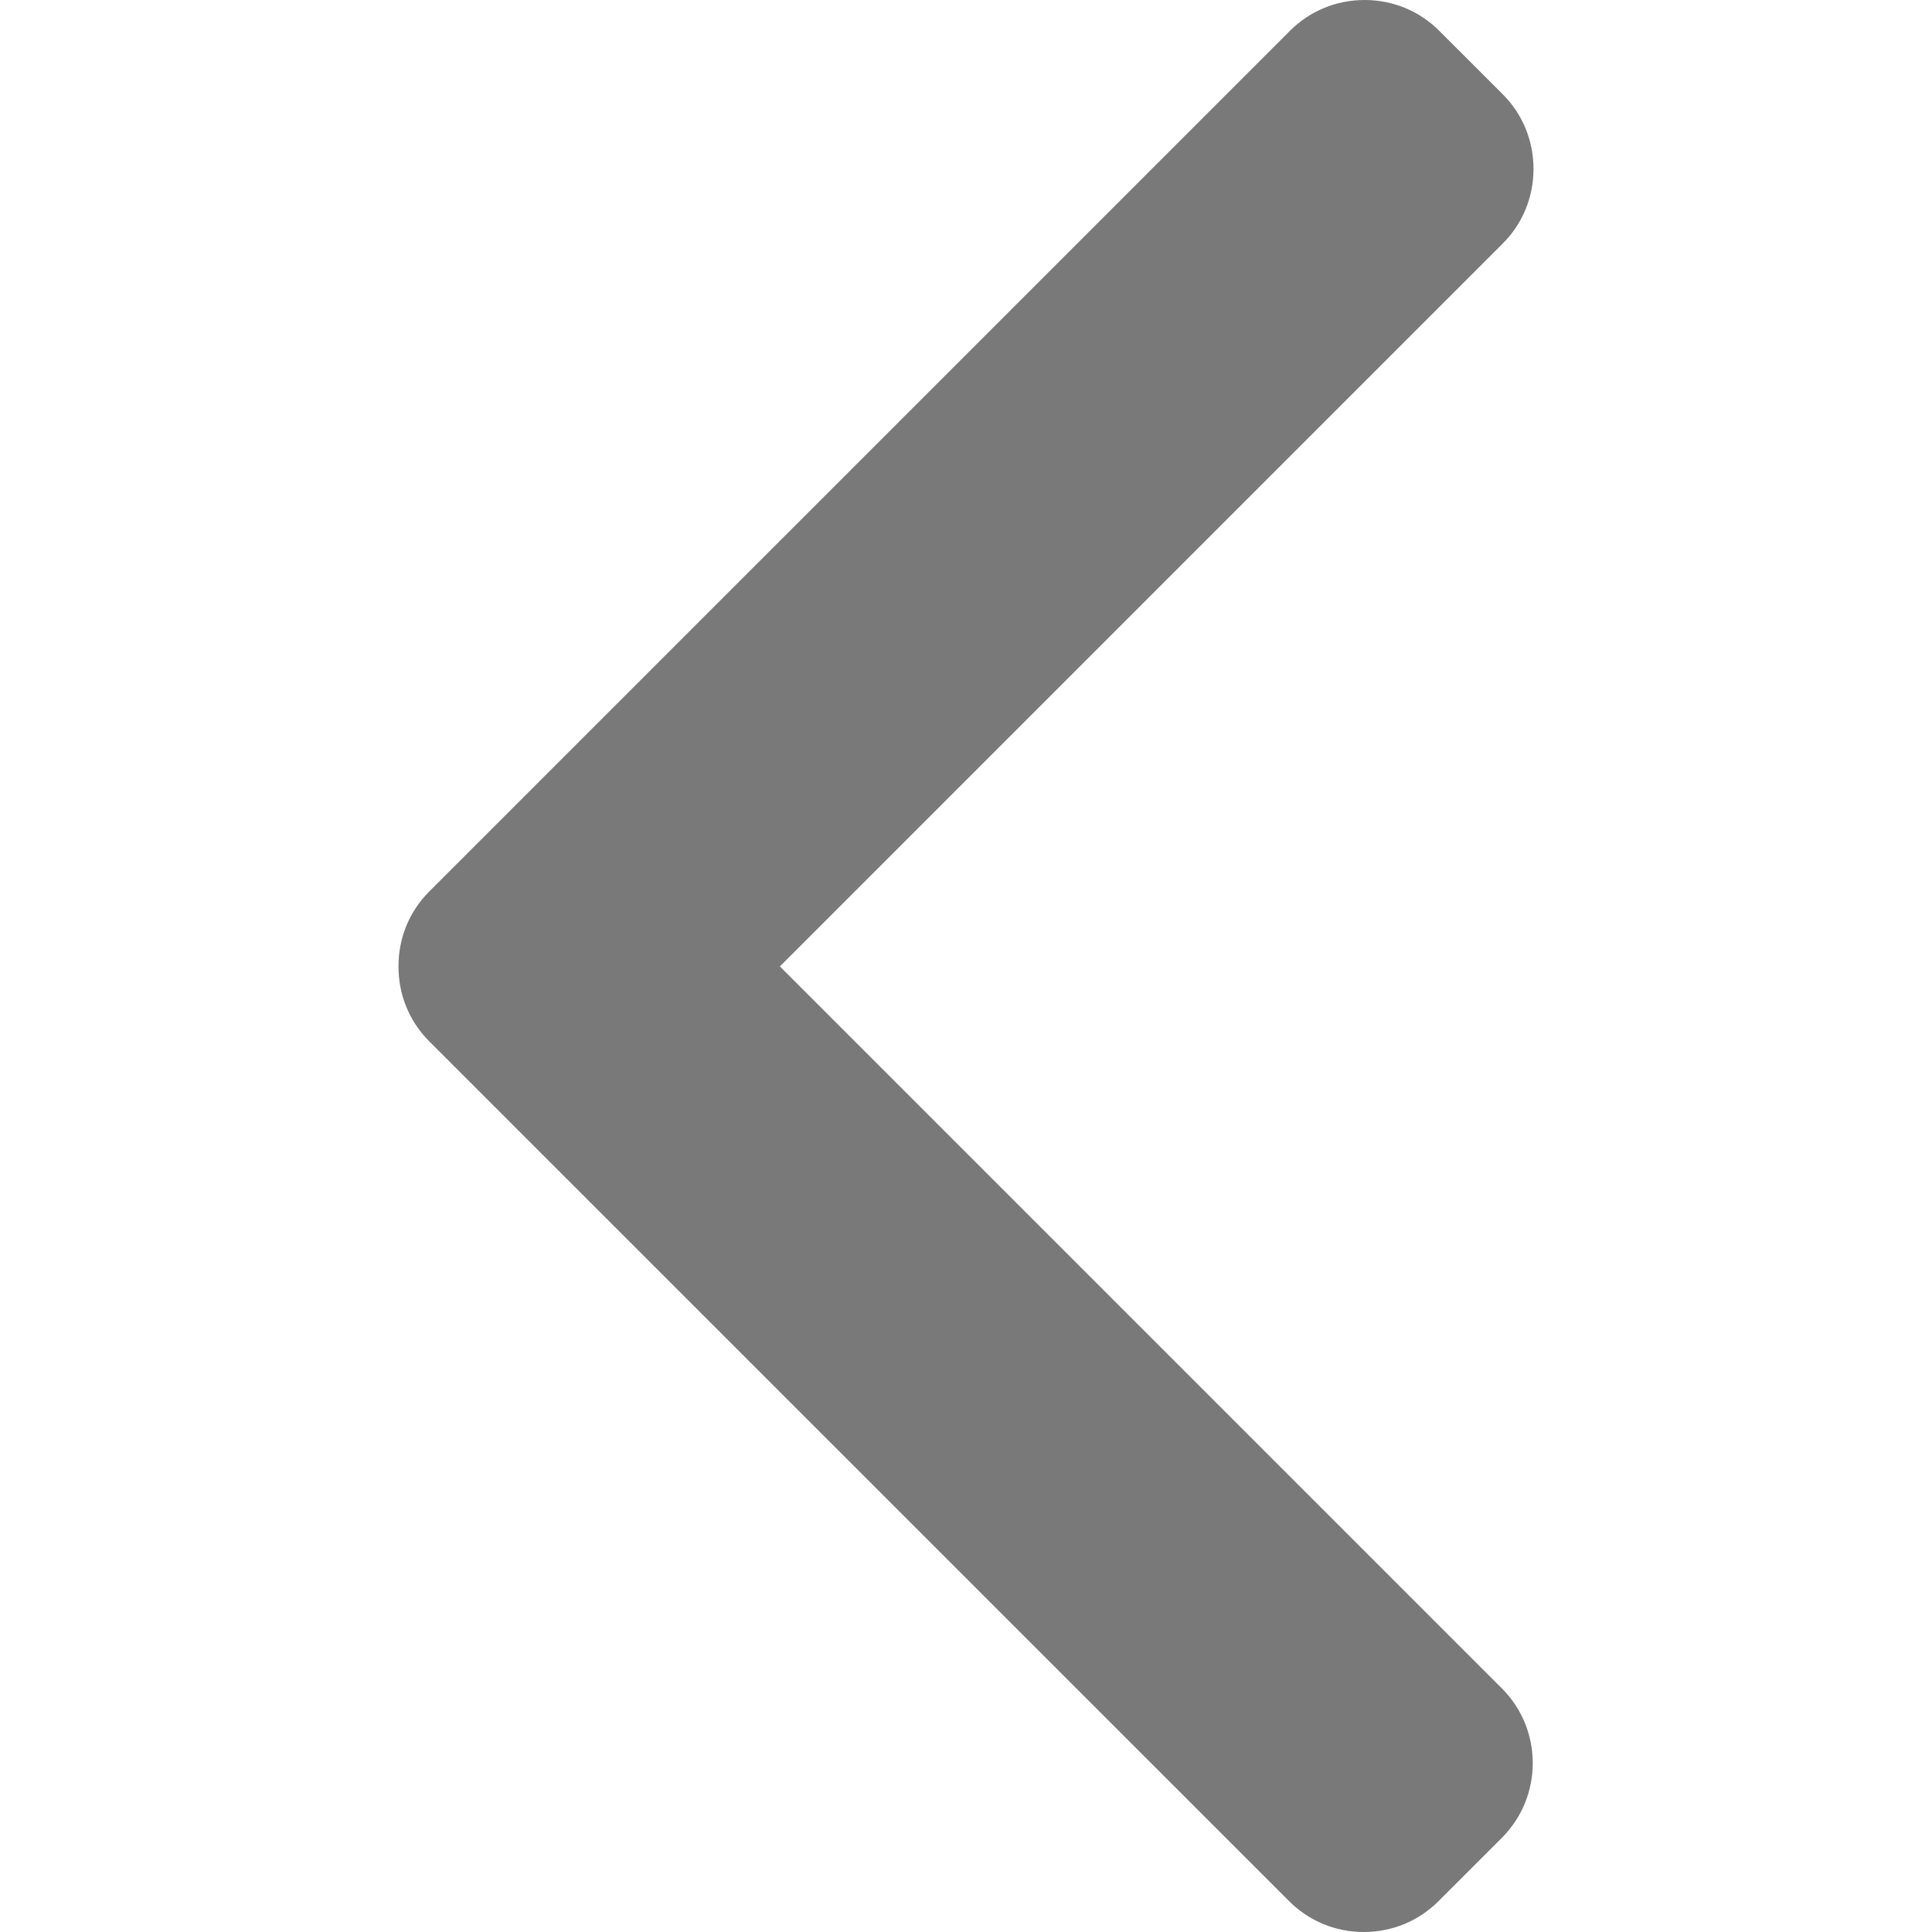
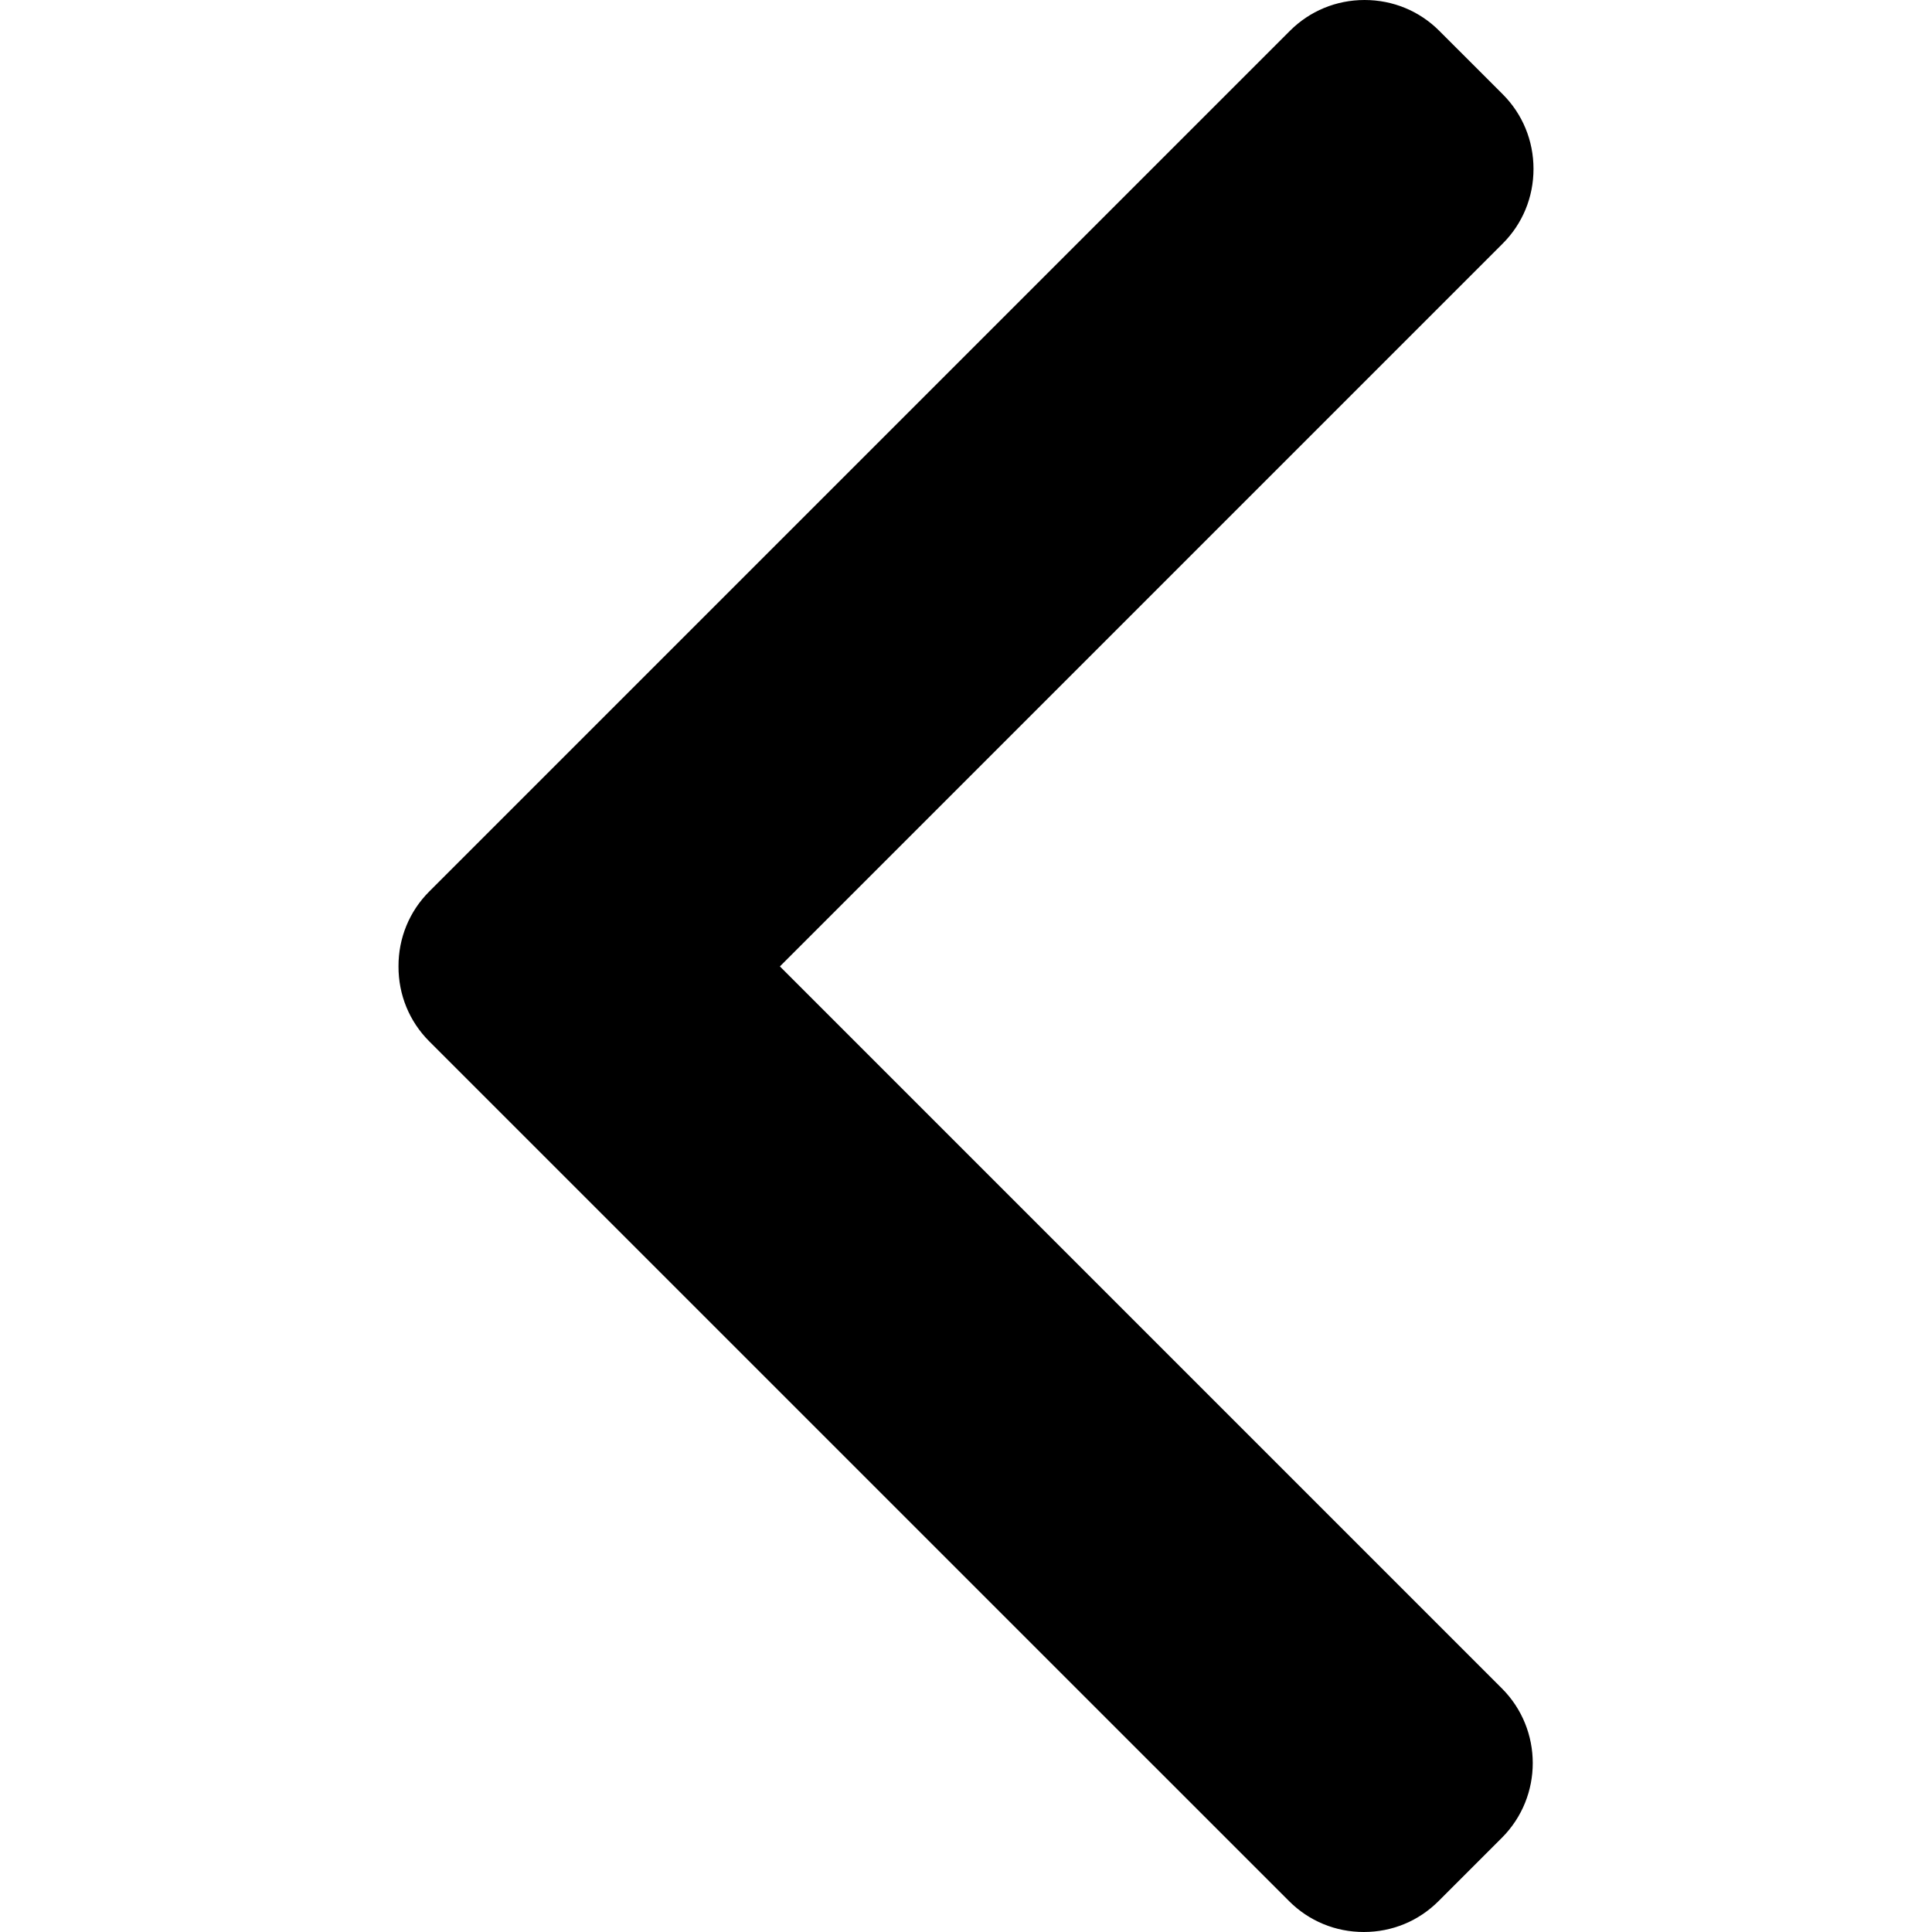
<svg xmlns="http://www.w3.org/2000/svg" version="1.1" id="Layer_1" x="0px" y="0px" viewBox="0 0 492 492" style="enable-background:new 0 0 492 492;" xml:space="preserve">
  <g>
    <g>
-       <path fill="#797979" d="M198.608,246.104L382.664,62.04c5.068-5.056,7.856-11.816,7.856-19.024c0-7.212-2.788-13.968-7.856-19.032l-16.128-16.12    C361.476,2.792,354.712,0,347.504,0s-13.964,2.792-19.028,7.864L109.328,227.008c-5.084,5.08-7.868,11.868-7.848,19.084    c-0.02,7.248,2.76,14.028,7.848,19.112l218.944,218.932c5.064,5.072,11.82,7.864,19.032,7.864c7.208,0,13.964-2.792,19.032-7.864    l16.124-16.12c10.492-10.492,10.492-27.572,0-38.06L198.608,246.104z" />
+       <path fill="#000" d="M198.608,246.104L382.664,62.04c5.068-5.056,7.856-11.816,7.856-19.024c0-7.212-2.788-13.968-7.856-19.032l-16.128-16.12    C361.476,2.792,354.712,0,347.504,0s-13.964,2.792-19.028,7.864L109.328,227.008c-5.084,5.08-7.868,11.868-7.848,19.084    c-0.02,7.248,2.76,14.028,7.848,19.112l218.944,218.932c5.064,5.072,11.82,7.864,19.032,7.864c7.208,0,13.964-2.792,19.032-7.864    l16.124-16.12c10.492-10.492,10.492-27.572,0-38.06L198.608,246.104z" />
    </g>
  </g>
  <g>
</g>
  <g>
</g>
  <g>
</g>
  <g>
</g>
  <g>
</g>
  <g>
</g>
  <g>
</g>
  <g>
</g>
  <g>
</g>
  <g>
</g>
  <g>
</g>
  <g>
</g>
  <g>
</g>
  <g>
</g>
  <g>
</g>
</svg>
